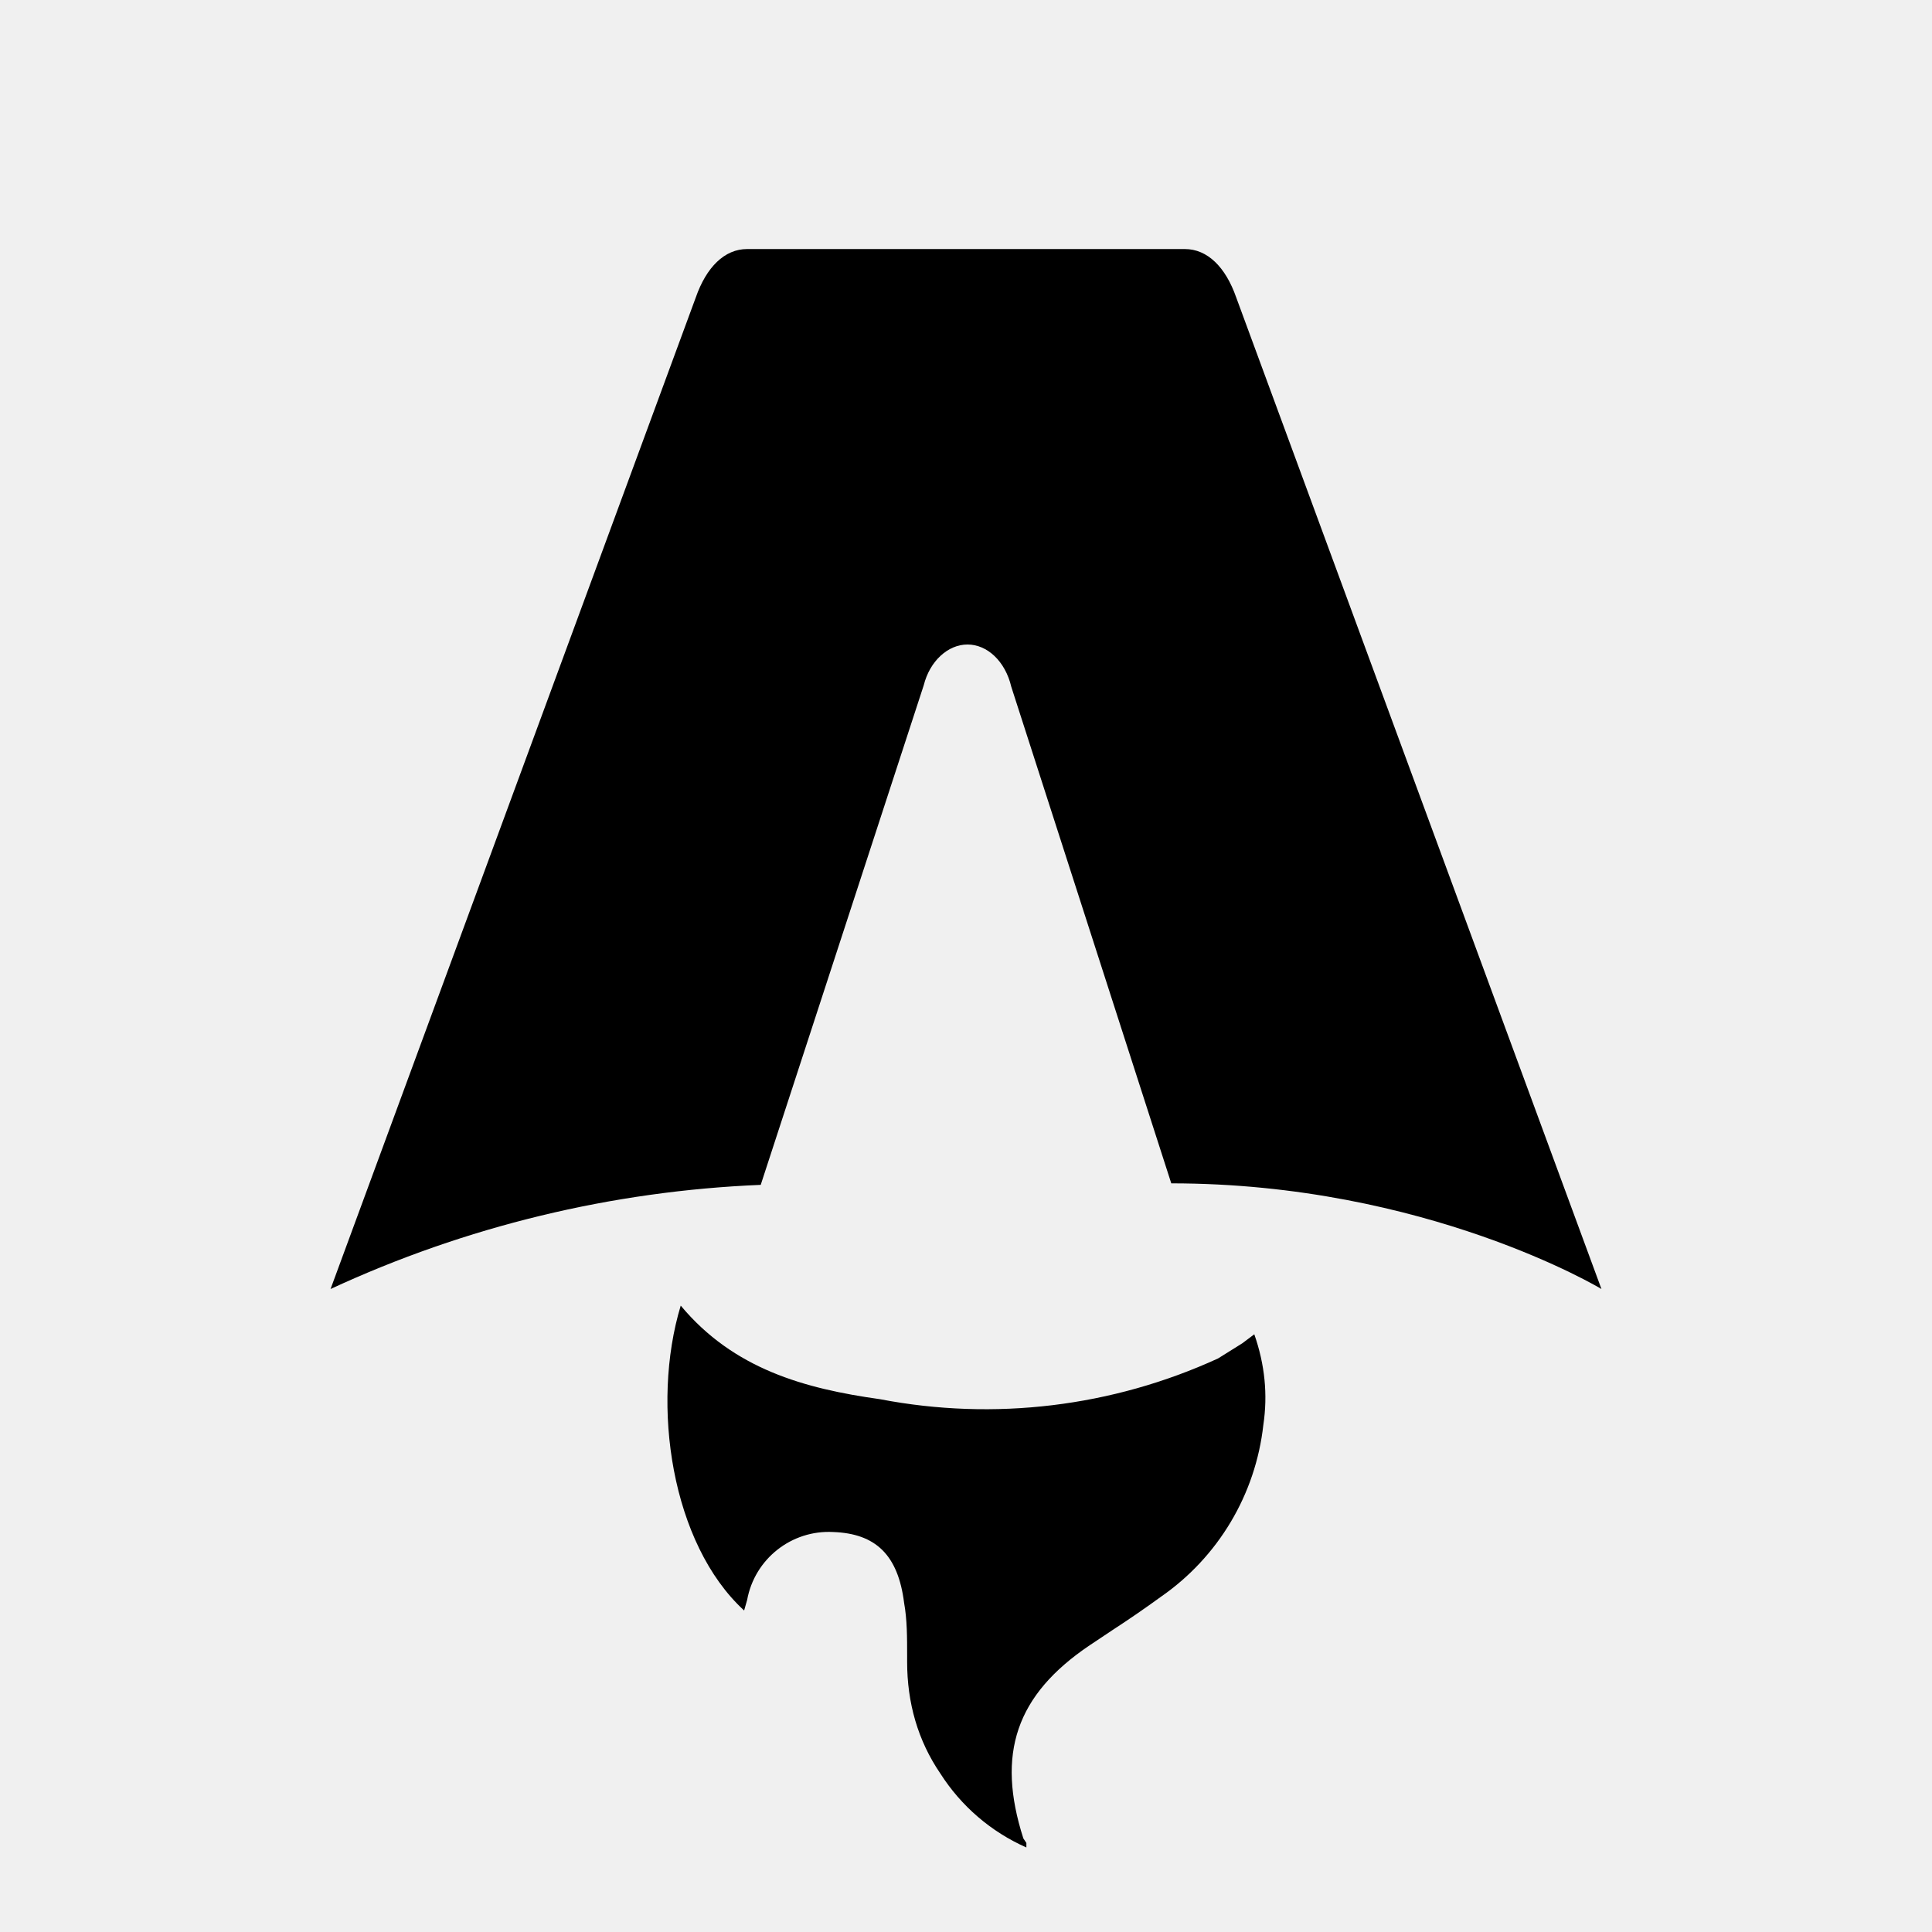
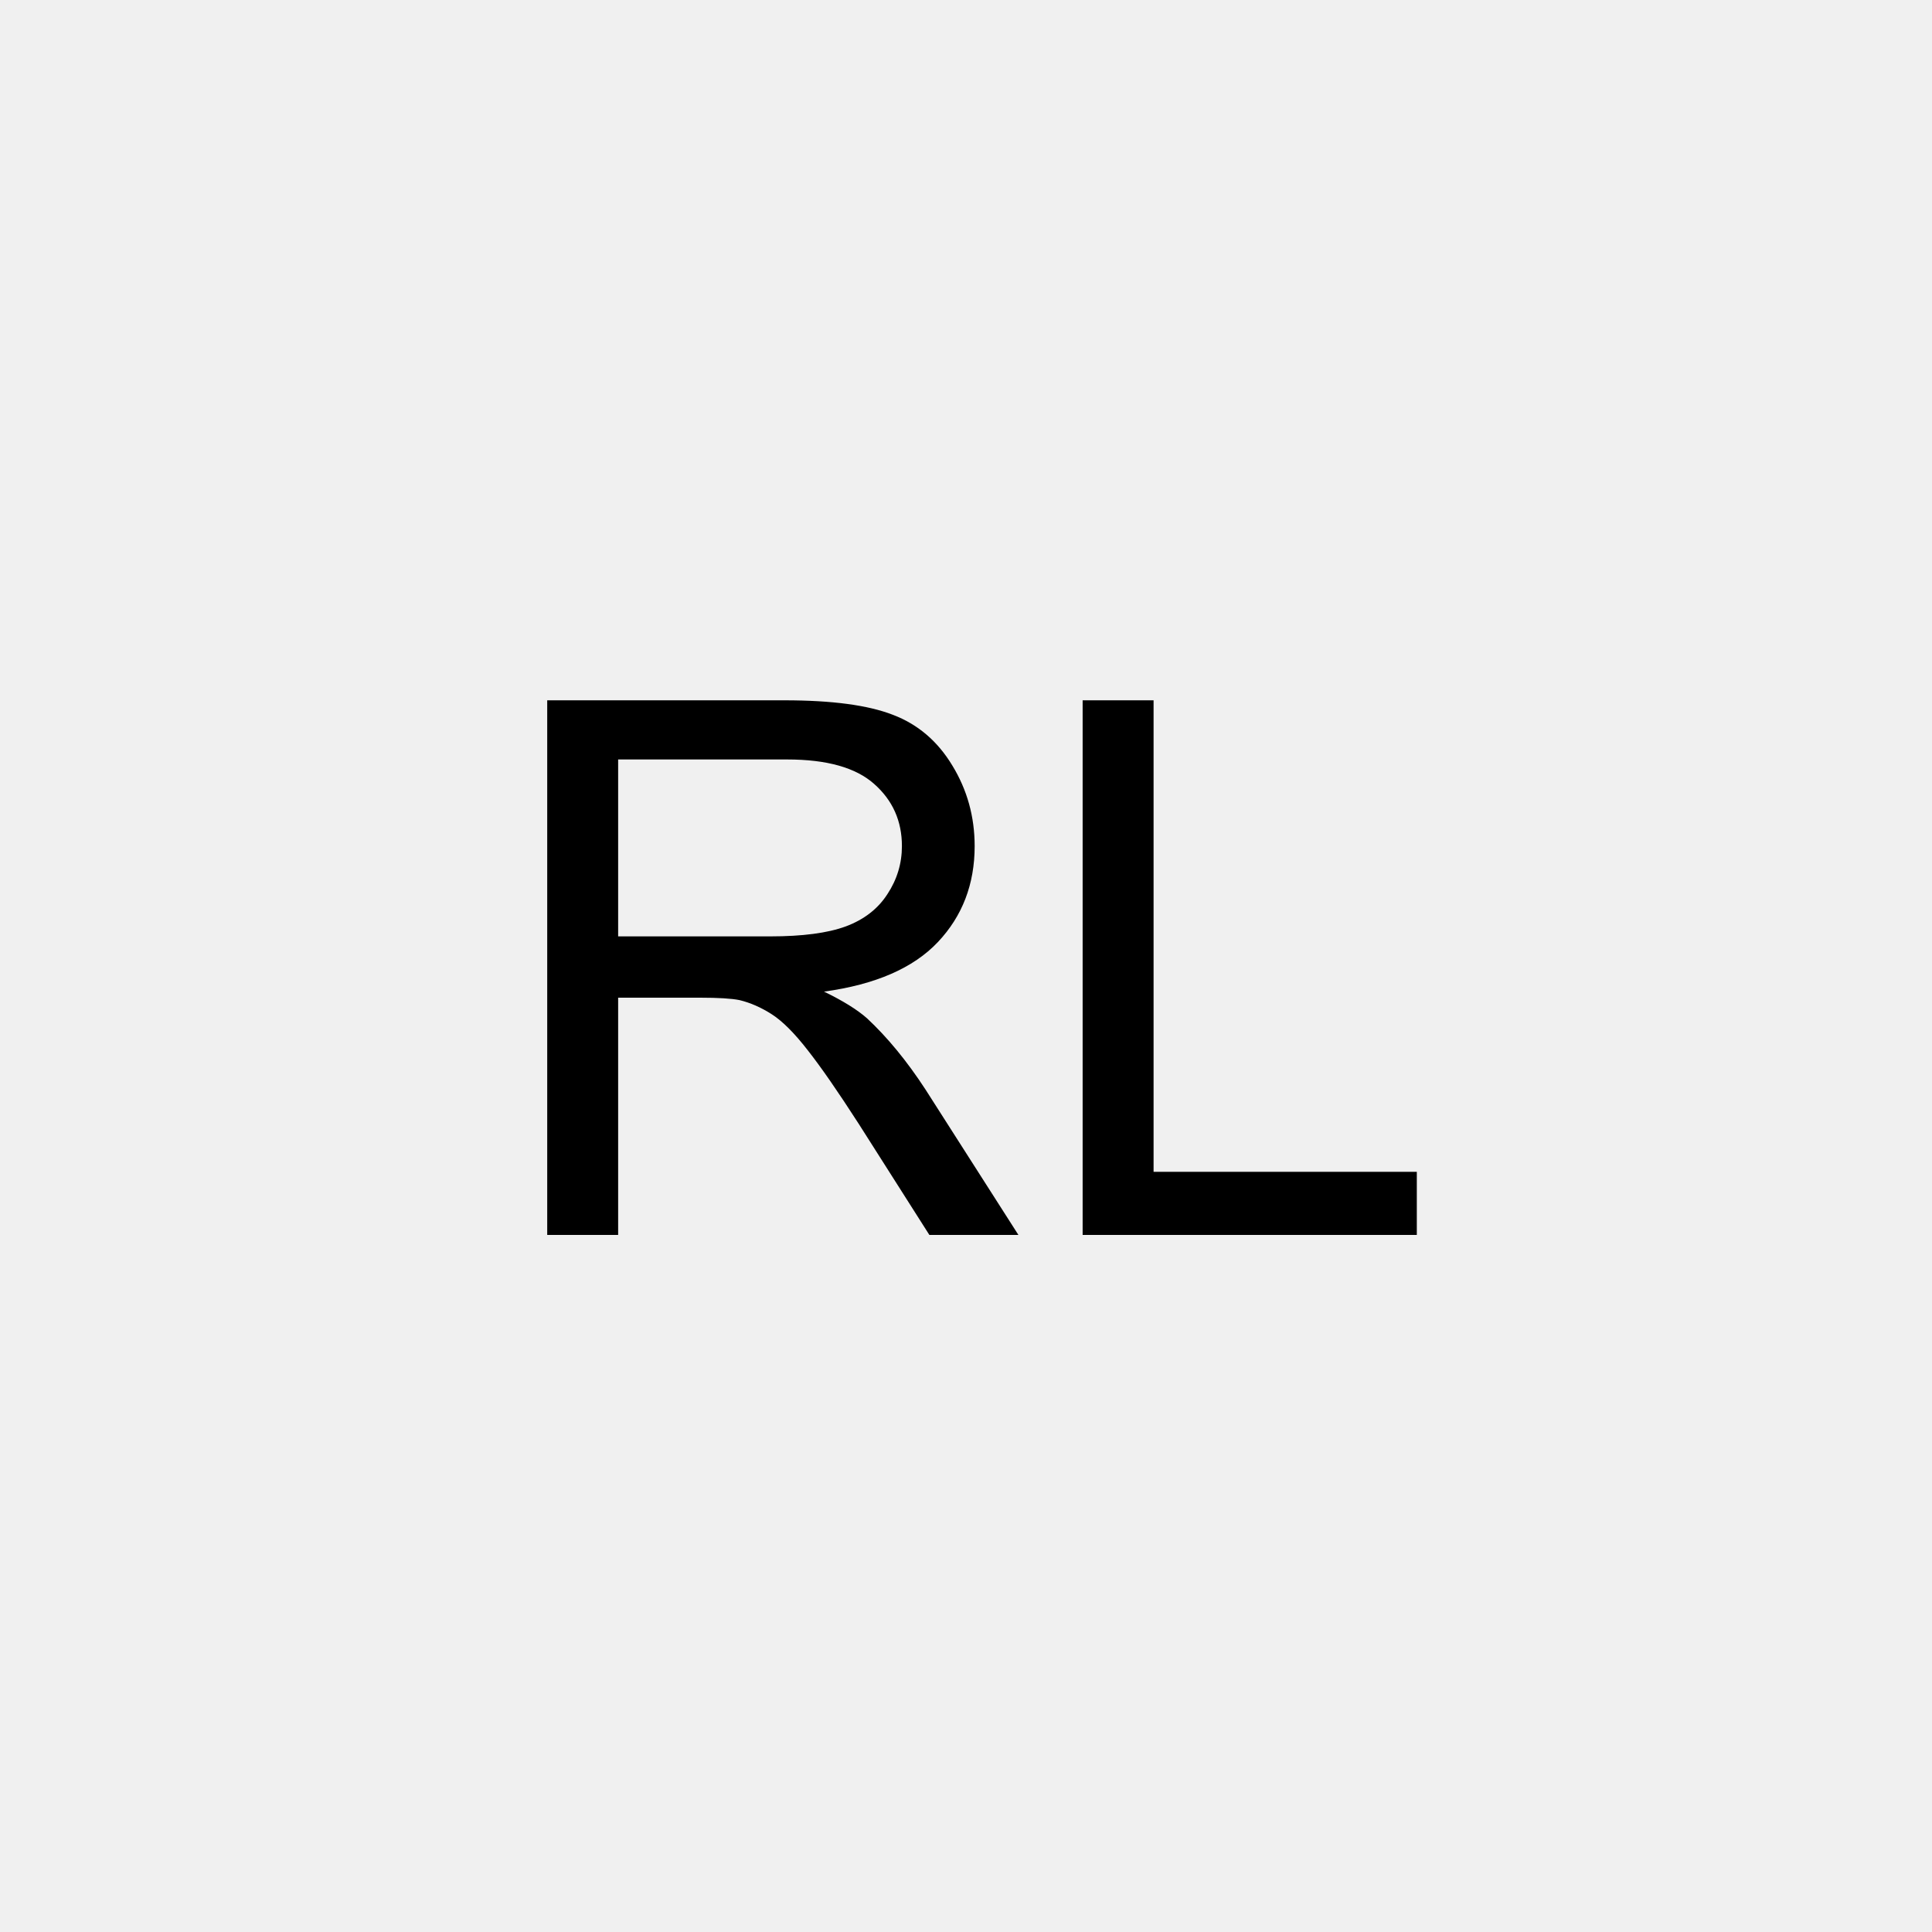
- <svg xmlns="http://www.w3.org/2000/svg" fill="none" viewBox="0 0 128 128">
-   <path d="M50.4 78.5a75.1 75.1 0 0 0-28.5 6.9l24.2-65.7c.7-2 1.9-3.2 3.4-3.2h29c1.5 0 2.7 1.2 3.4 3.2l24.2 65.7s-11.6-7-28.5-7L67 45.5c-.4-1.7-1.6-2.8-2.9-2.8-1.3 0-2.5 1.1-2.9 2.7L50.4 78.5Zm-1.1 28.2Zm-4.2-20.2c-2 6.6-.6 15.8 4.2 20.2a17.5 17.5 0 0 1 .2-.7 5.5 5.5 0 0 1 5.7-4.5c2.8.1 4.3 1.5 4.7 4.7.2 1.1.2 2.3.2 3.5v.4c0 2.7.7 5.2 2.2 7.4a13 13 0 0 0 5.7 4.9v-.3l-.2-.3c-1.8-5.6-.5-9.5 4.4-12.8l1.5-1a73 73 0 0 0 3.2-2.2 16 16 0 0 0 6.8-11.4c.3-2 .1-4-.6-6l-.8.6-1.6 1a37 37 0 0 1-22.4 2.7c-5-.7-9.7-2-13.2-6.2Z" />
-   <style>
-         path { fill: #000; }
-         @media (prefers-color-scheme: dark) {
-             path { fill: #FFF; }
-         }
-     </style>
+ <svg xmlns="http://www.w3.org/2000/svg" version="1.1" viewBox="0.0 0.0 100.0 100.0" fill="none" stroke="none" stroke-linecap="square" stroke-miterlimit="10">
+   <clipPath id="p.0">
+     <path d="m0 0l100.0 0l0 100.0l-100.0 0l0 -100.0z" clip-rule="nonzero" />
+   </clipPath>
+   <g clip-path="url(#p.0)">
+     <path fill="#000000" fill-opacity="0.0" d="m0 0l100.0 0l0 100.0l-100.0 0z" fill-rule="evenodd" />
+     <path fill="#000000" fill-opacity="0.0" d="m0 0l100.0 0l0 100.0l-100.0 0z" fill-rule="evenodd" />
+     <path fill="#000000" d="m28.324 63.92l0 -27.672l12.281 0q3.688 0 5.609 0.75q1.938 0.734 3.078 2.625q1.156 1.891 1.156 4.172q0 2.953 -1.906 4.969q-1.906 2.016 -5.891 2.562q1.453 0.703 2.219 1.375q1.594 1.484 3.031 3.688l4.812 7.531l-4.609 0l-3.656 -5.75q-1.609 -2.5 -2.641 -3.812q-1.031 -1.328 -1.859 -1.859q-0.828 -0.531 -1.672 -0.734q-0.625 -0.125 -2.031 -0.125l-4.25 0l0 12.281l-3.672 0zm3.672 -15.453l7.875 0q2.5 0 3.906 -0.516q1.422 -0.531 2.156 -1.672q0.75 -1.141 0.75 -2.484q0 -1.953 -1.438 -3.219q-1.422 -1.266 -4.5 -1.266l-8.75 0l0 9.156zm24.041 15.453l0 -27.672l3.672 0l0 24.406l13.625 0l0 3.266l-17.297 0z" fill-rule="nonzero" />
+   </g>
</svg>
